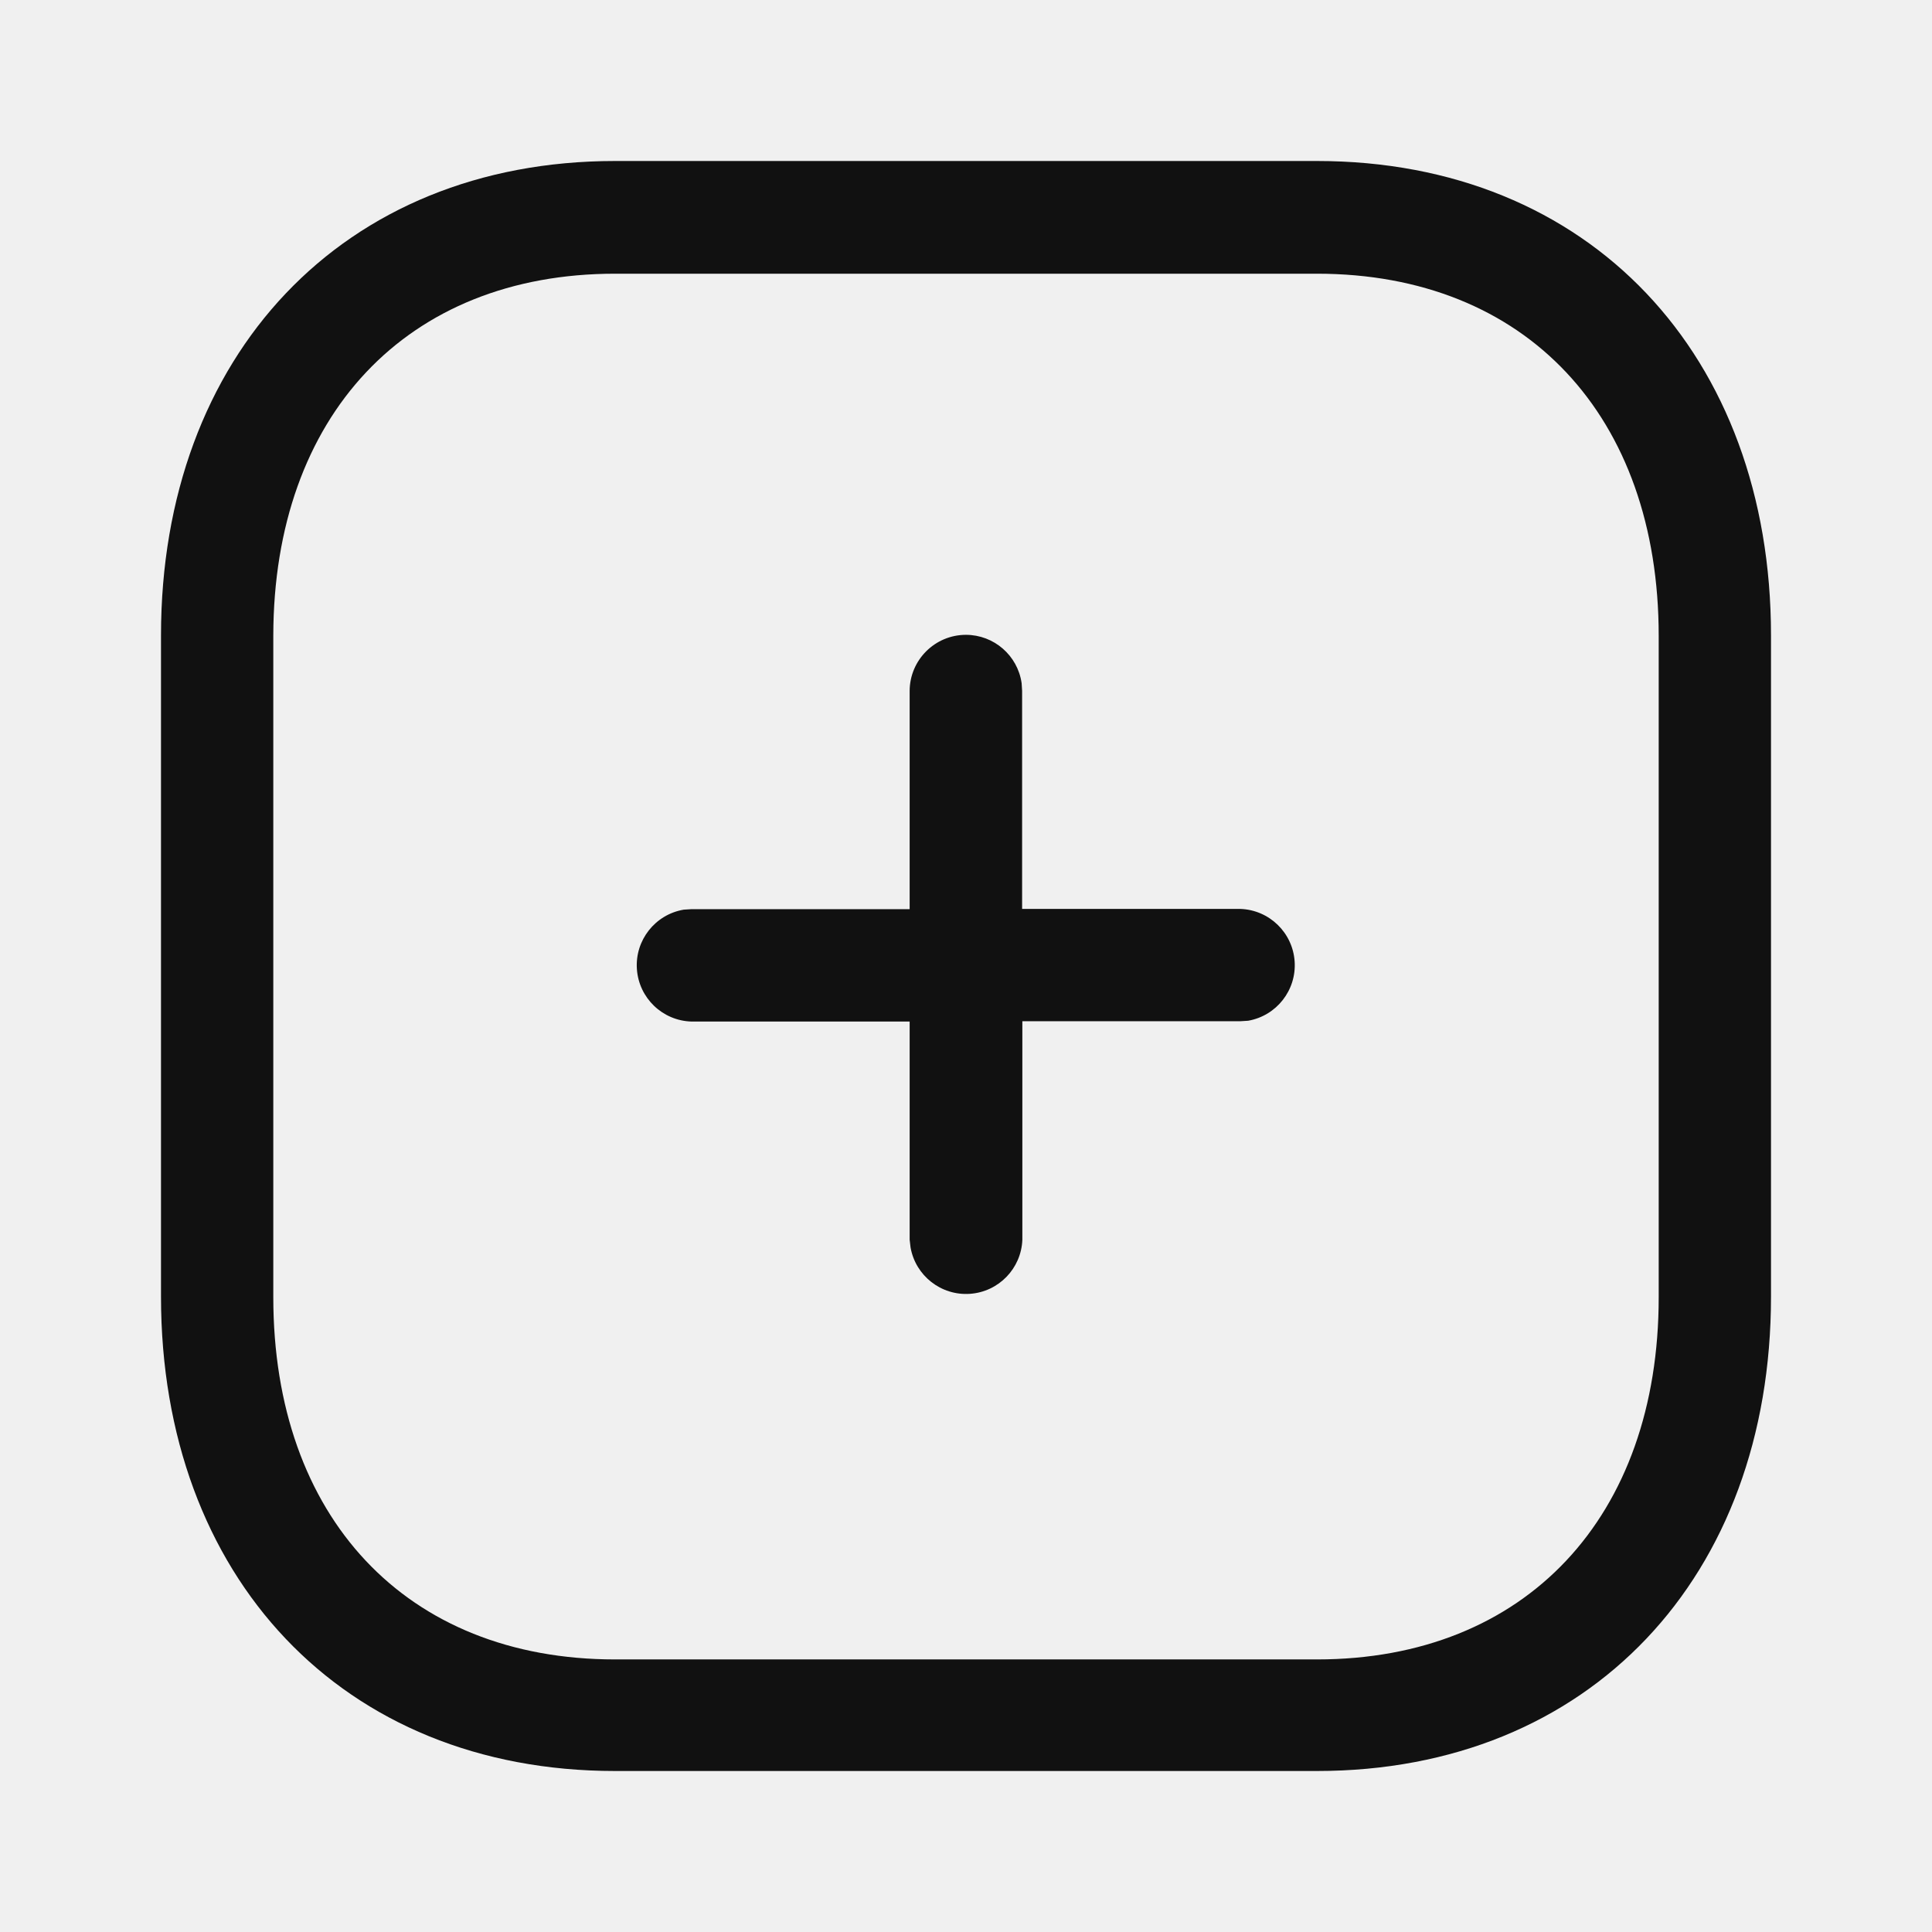
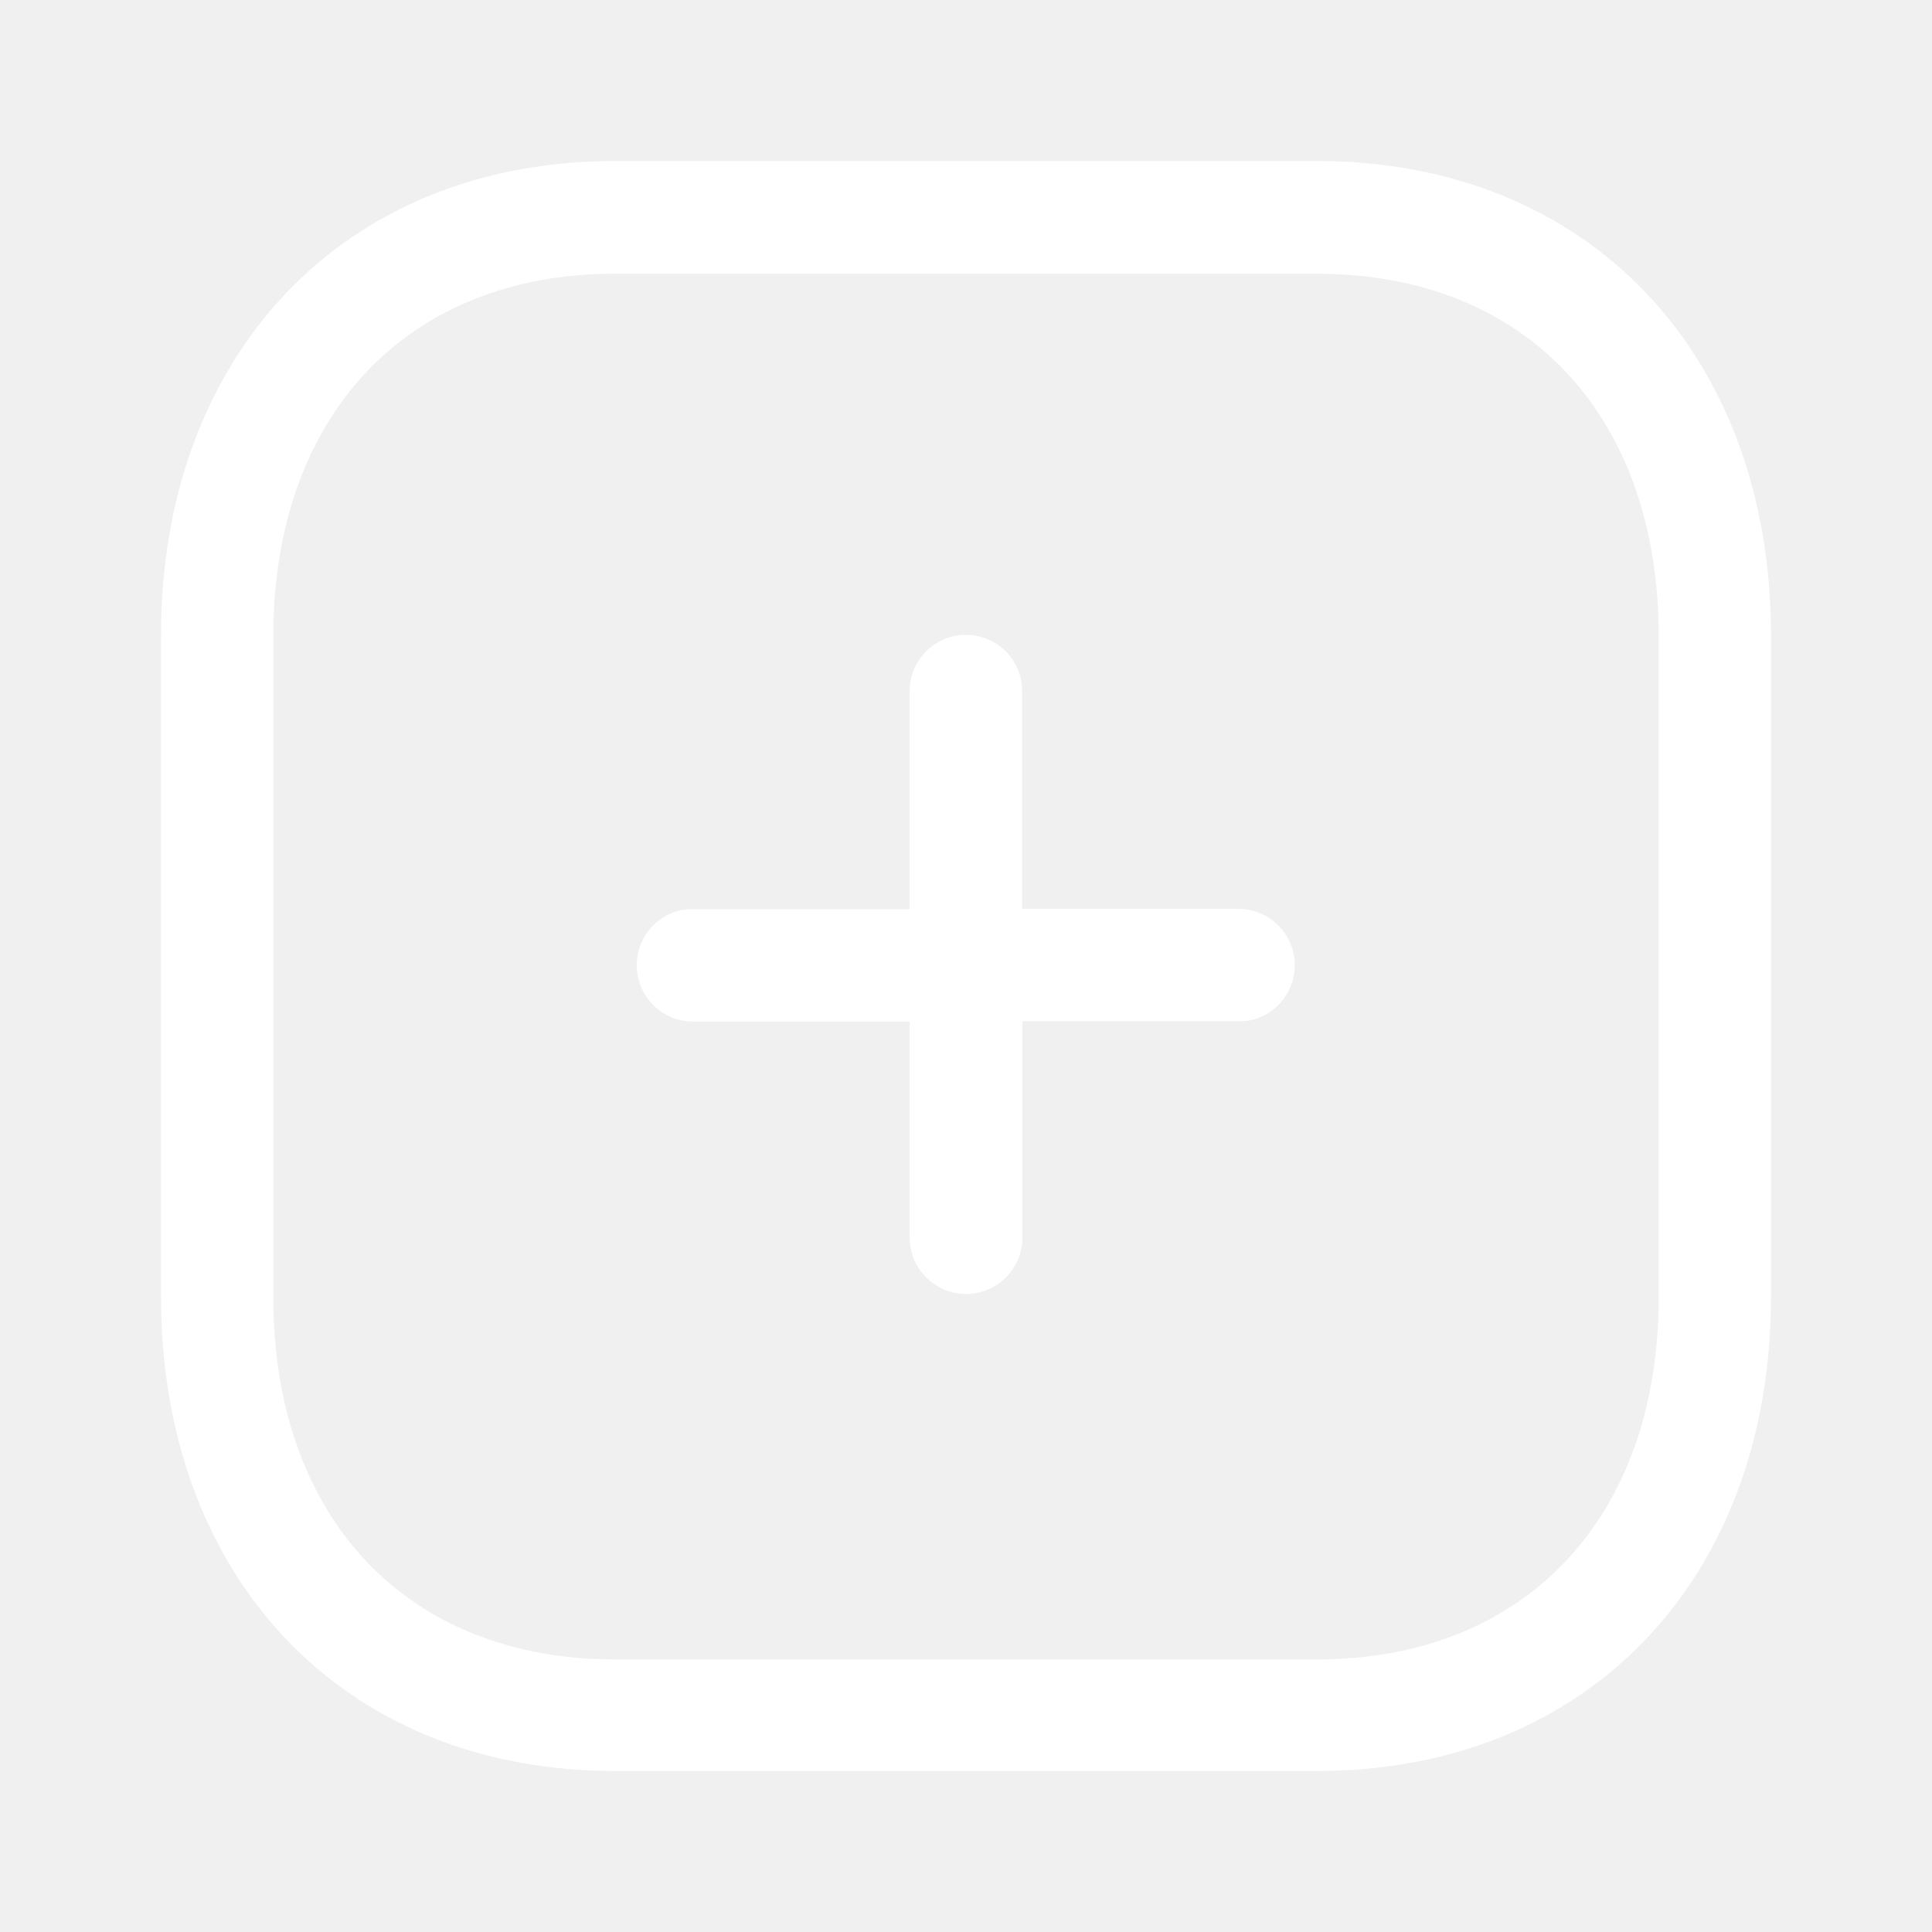
<svg xmlns="http://www.w3.org/2000/svg" id="Component_10_1" data-name="Component 10 – 1" width="24" height="24" viewBox="0 0 24 24">
  <rect id="Rectangle_56" data-name="Rectangle 56" width="24" height="24" fill="rgba(255,255,255,0)" />
-   <path id="Plus" d="M16.359,2H7.641C4.256,2,2,4.42,2,7.893v8.214C2,19.583,4.25,22,7.641,22h8.718C19.75,22,22,19.583,22,16.107V7.893C22,4.417,19.75,2,16.359,2ZM7.641,3.4h8.718c2.6,0,4.246,1.771,4.246,4.5v8.214c0,2.727-1.648,4.5-4.246,4.5H7.641c-2.6,0-4.246-1.771-4.246-4.5V7.893C3.4,5.169,5.049,3.4,7.641,3.4ZM12,7.886a.7.7,0,0,1,.691.6l.006.095v2.71h2.713a.7.7,0,0,1,.095,1.389l-.095.006H12.7V15.4a.7.7,0,0,1-1.389.095L11.3,15.4v-2.71H8.589A.7.7,0,0,1,8.494,11.3l.095-.006H11.3V8.584A.7.7,0,0,1,12,7.886Z" fill="#111" fill-rule="evenodd" />
+   <path id="Plus" d="M16.359,2H7.641C4.256,2,2,4.42,2,7.893v8.214C2,19.583,4.25,22,7.641,22h8.718C19.75,22,22,19.583,22,16.107V7.893C22,4.417,19.75,2,16.359,2ZM7.641,3.4h8.718c2.6,0,4.246,1.771,4.246,4.5v8.214c0,2.727-1.648,4.5-4.246,4.5H7.641c-2.6,0-4.246-1.771-4.246-4.5V7.893C3.4,5.169,5.049,3.4,7.641,3.4ZM12,7.886a.7.7,0,0,1,.691.6l.006.095v2.71h2.713a.7.7,0,0,1,.095,1.389l-.095.006H12.7V15.4a.7.7,0,0,1-1.389.095L11.3,15.4v-2.71H8.589A.7.7,0,0,1,8.494,11.3l.095-.006H11.3V8.584A.7.7,0,0,1,12,7.886Z" fill="#FFF" fill-rule="evenodd" />
</svg>
